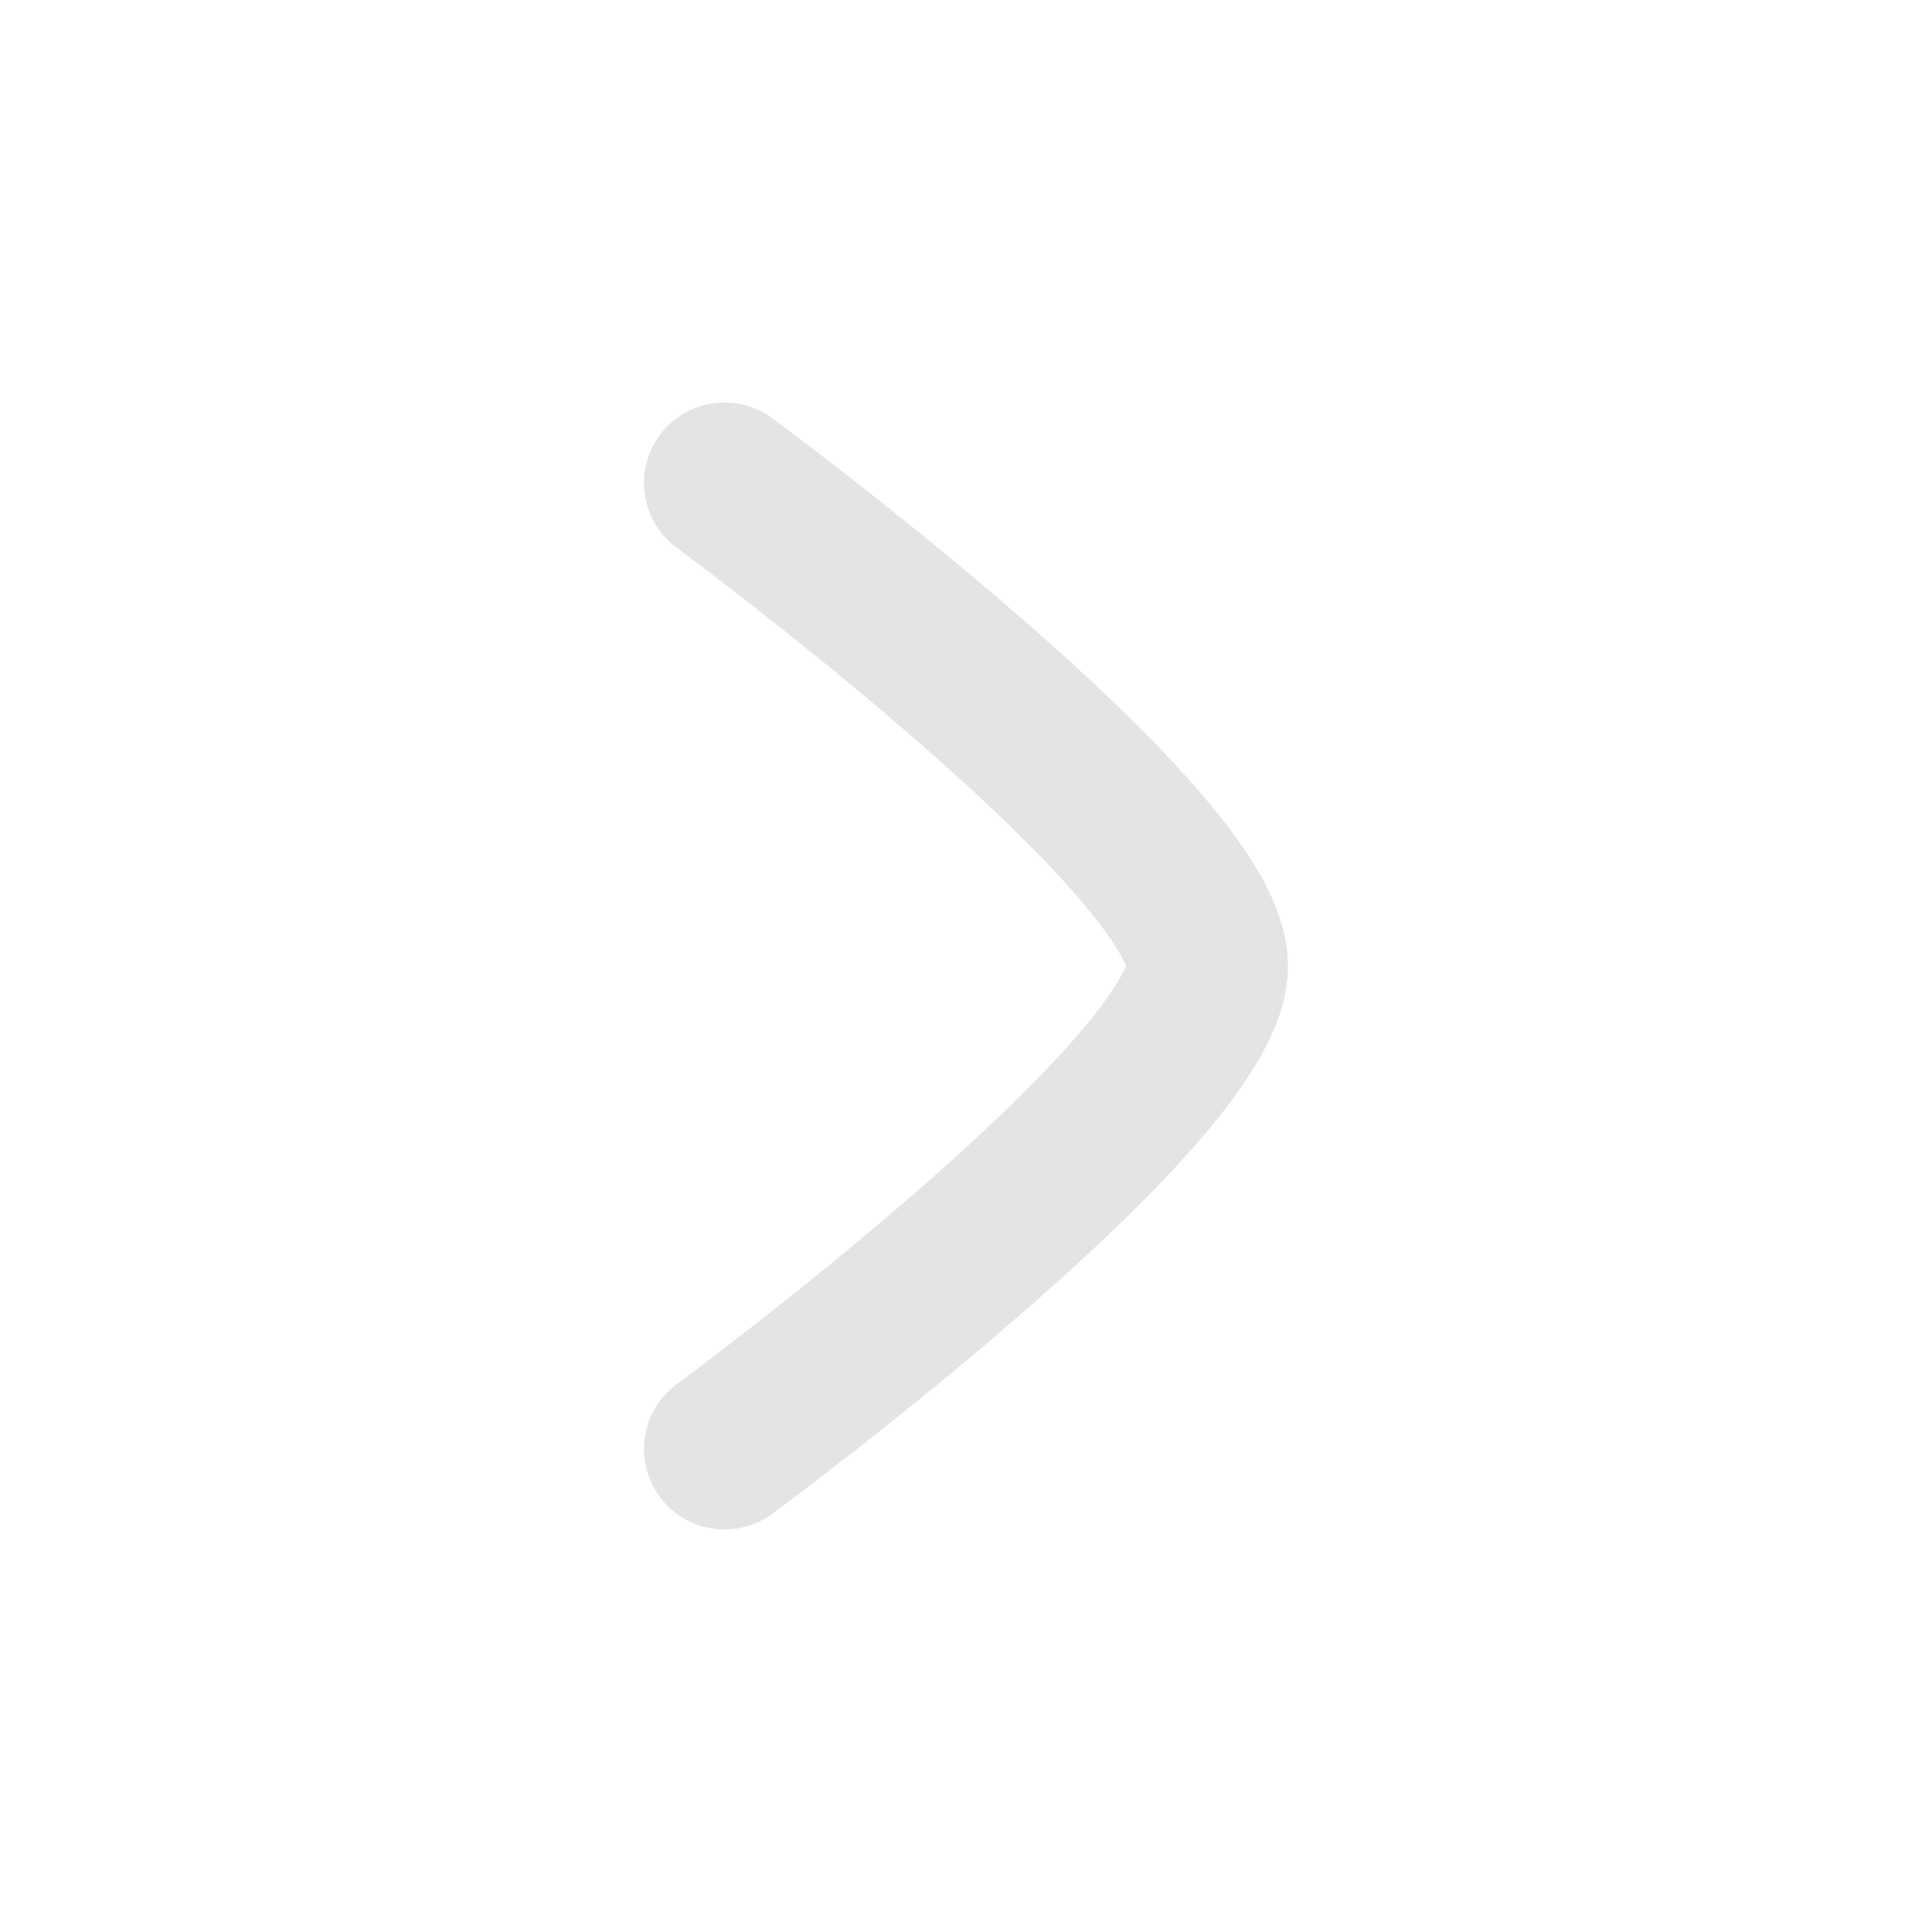
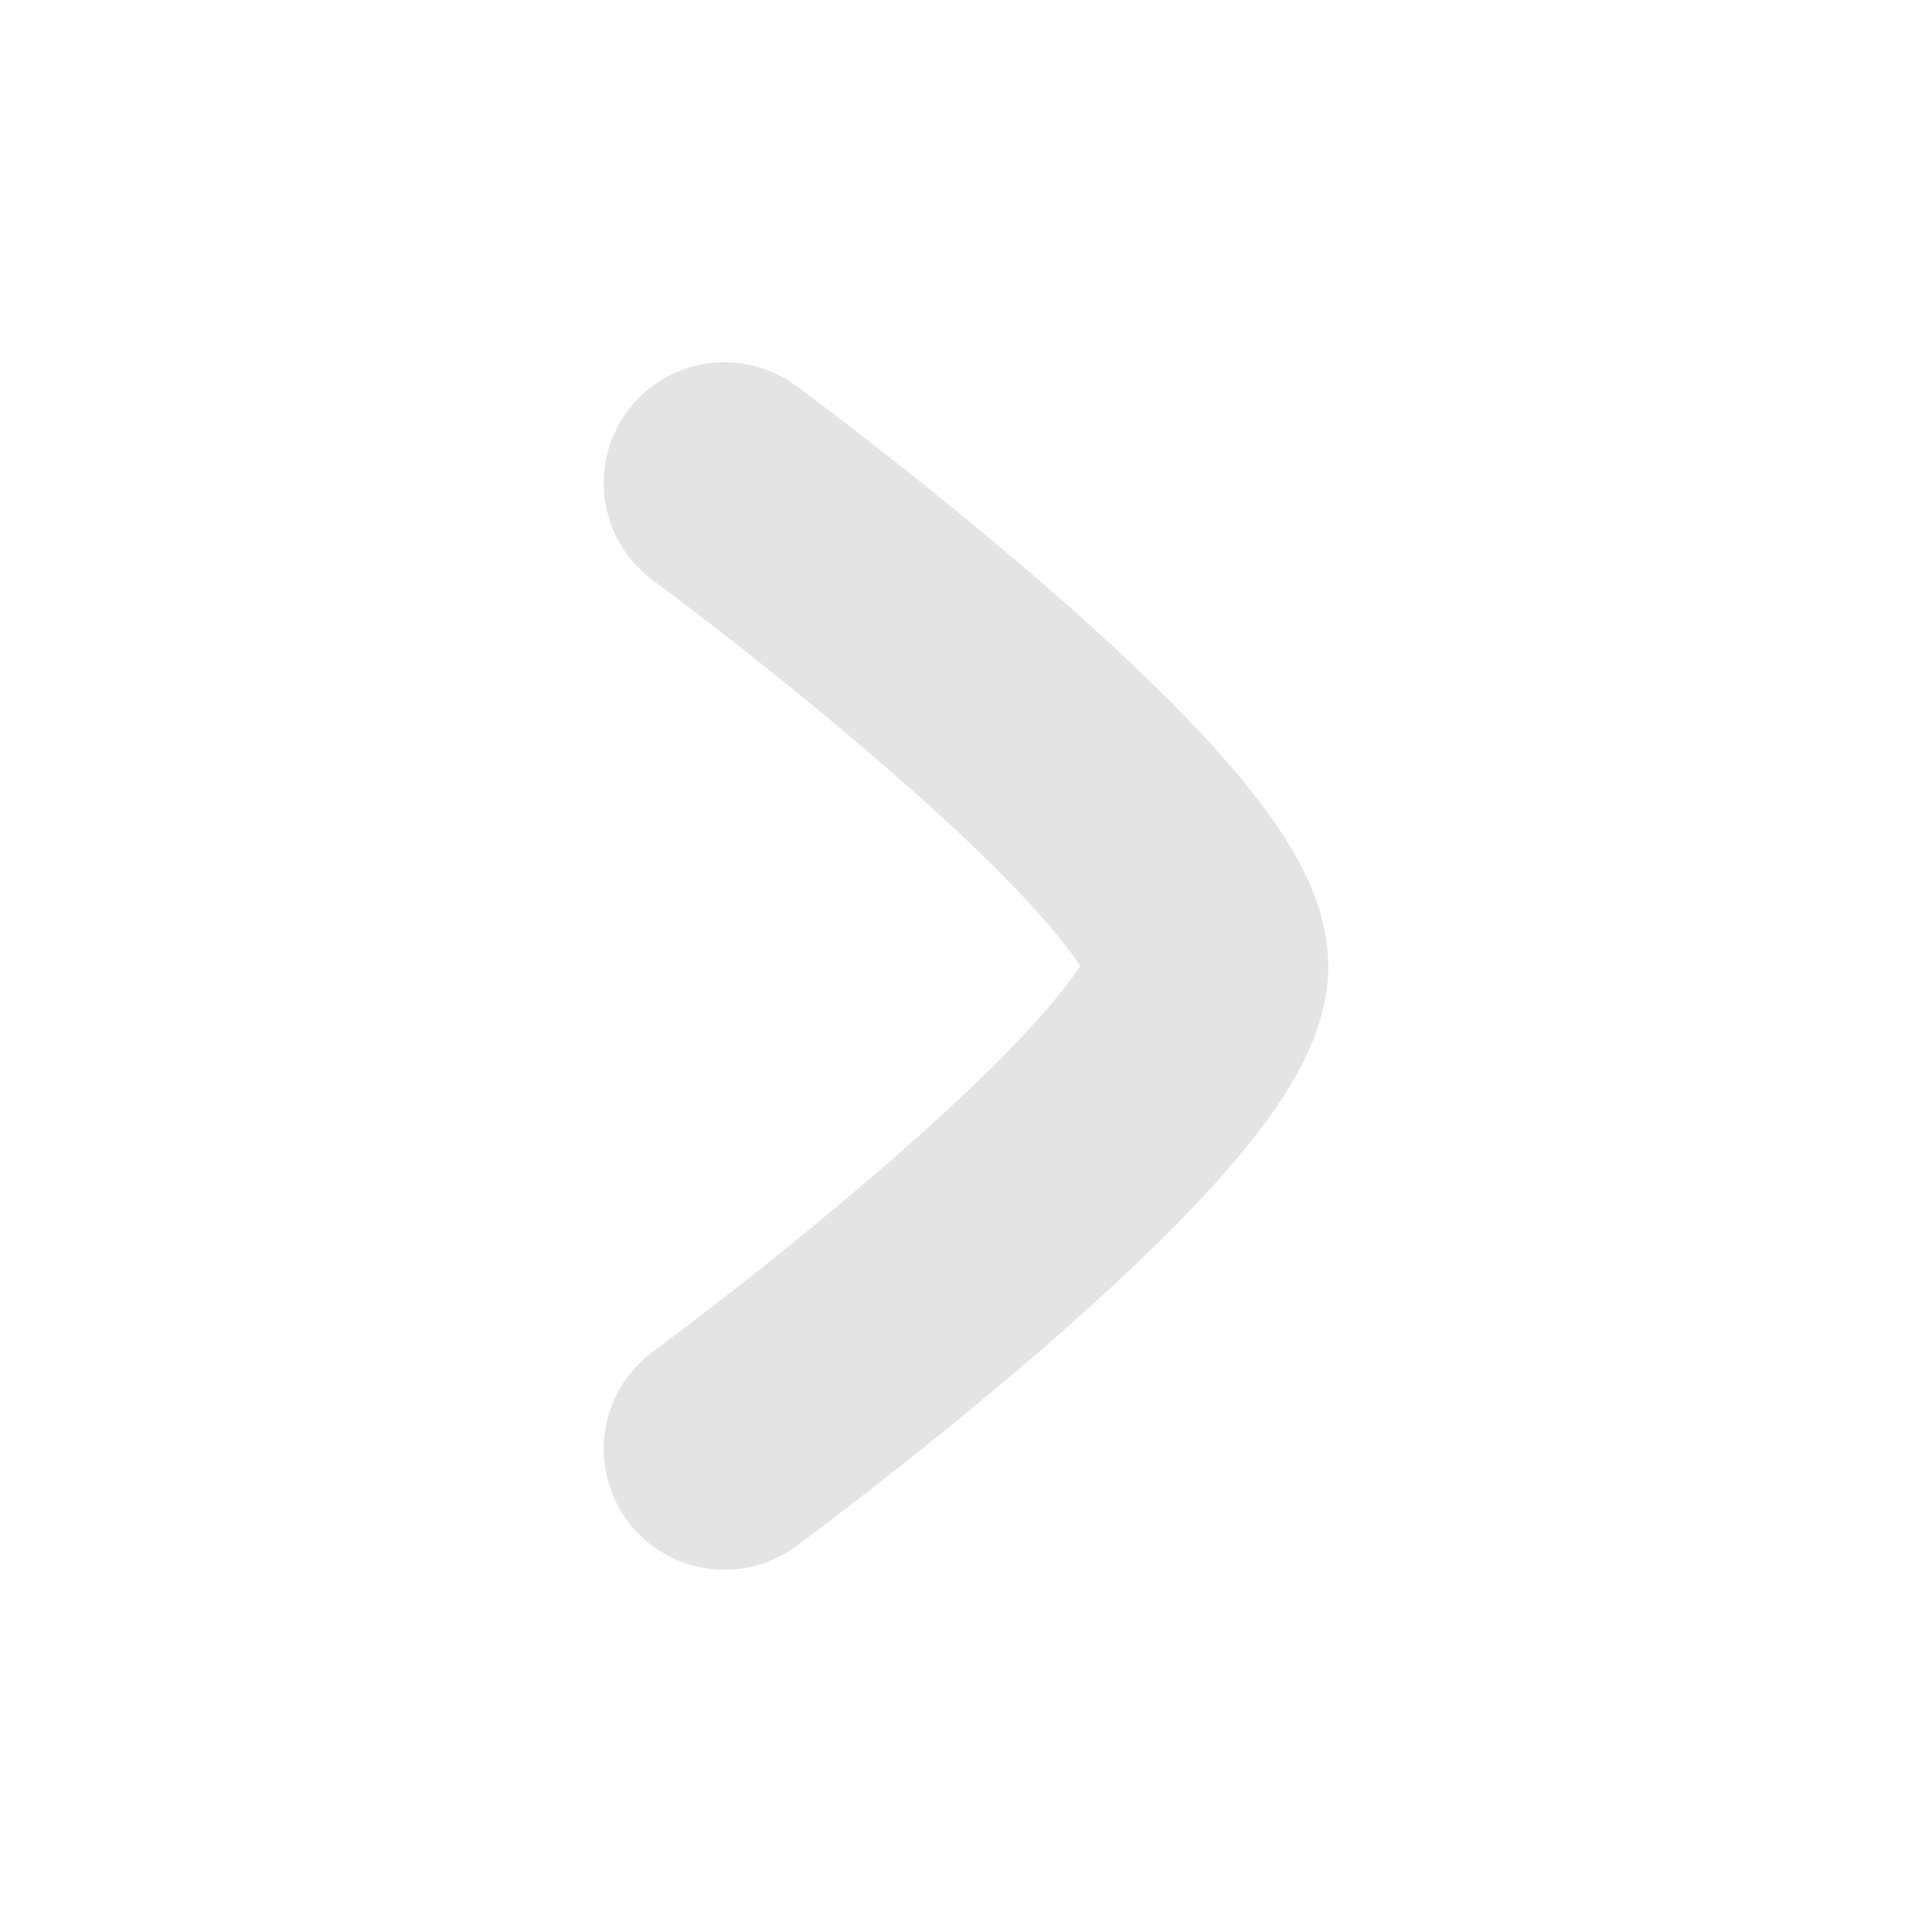
- <svg xmlns="http://www.w3.org/2000/svg" preserveAspectRatio="none" overflow="visible" style="display: block;" width="12" height="12" viewBox="0 0 12 12" fill="none">
+ <svg xmlns="http://www.w3.org/2000/svg" stroke-width="1.5" preserveAspectRatio="none" overflow="visible" style="display: block;" width="12" height="12" viewBox="0 0 12 12" fill="none">
  <g id="Hugeicons / ArrowRight01Icon / Stroke Rounded">
    <path id="Vector" d="M4.5 3C4.5 3 7.5 5.209 7.5 6C7.5 6.791 4.5 9 4.5 9" stroke-linecap="round" stroke-linejoin="round" stroke="#E4E4E4" />
  </g>
</svg>
